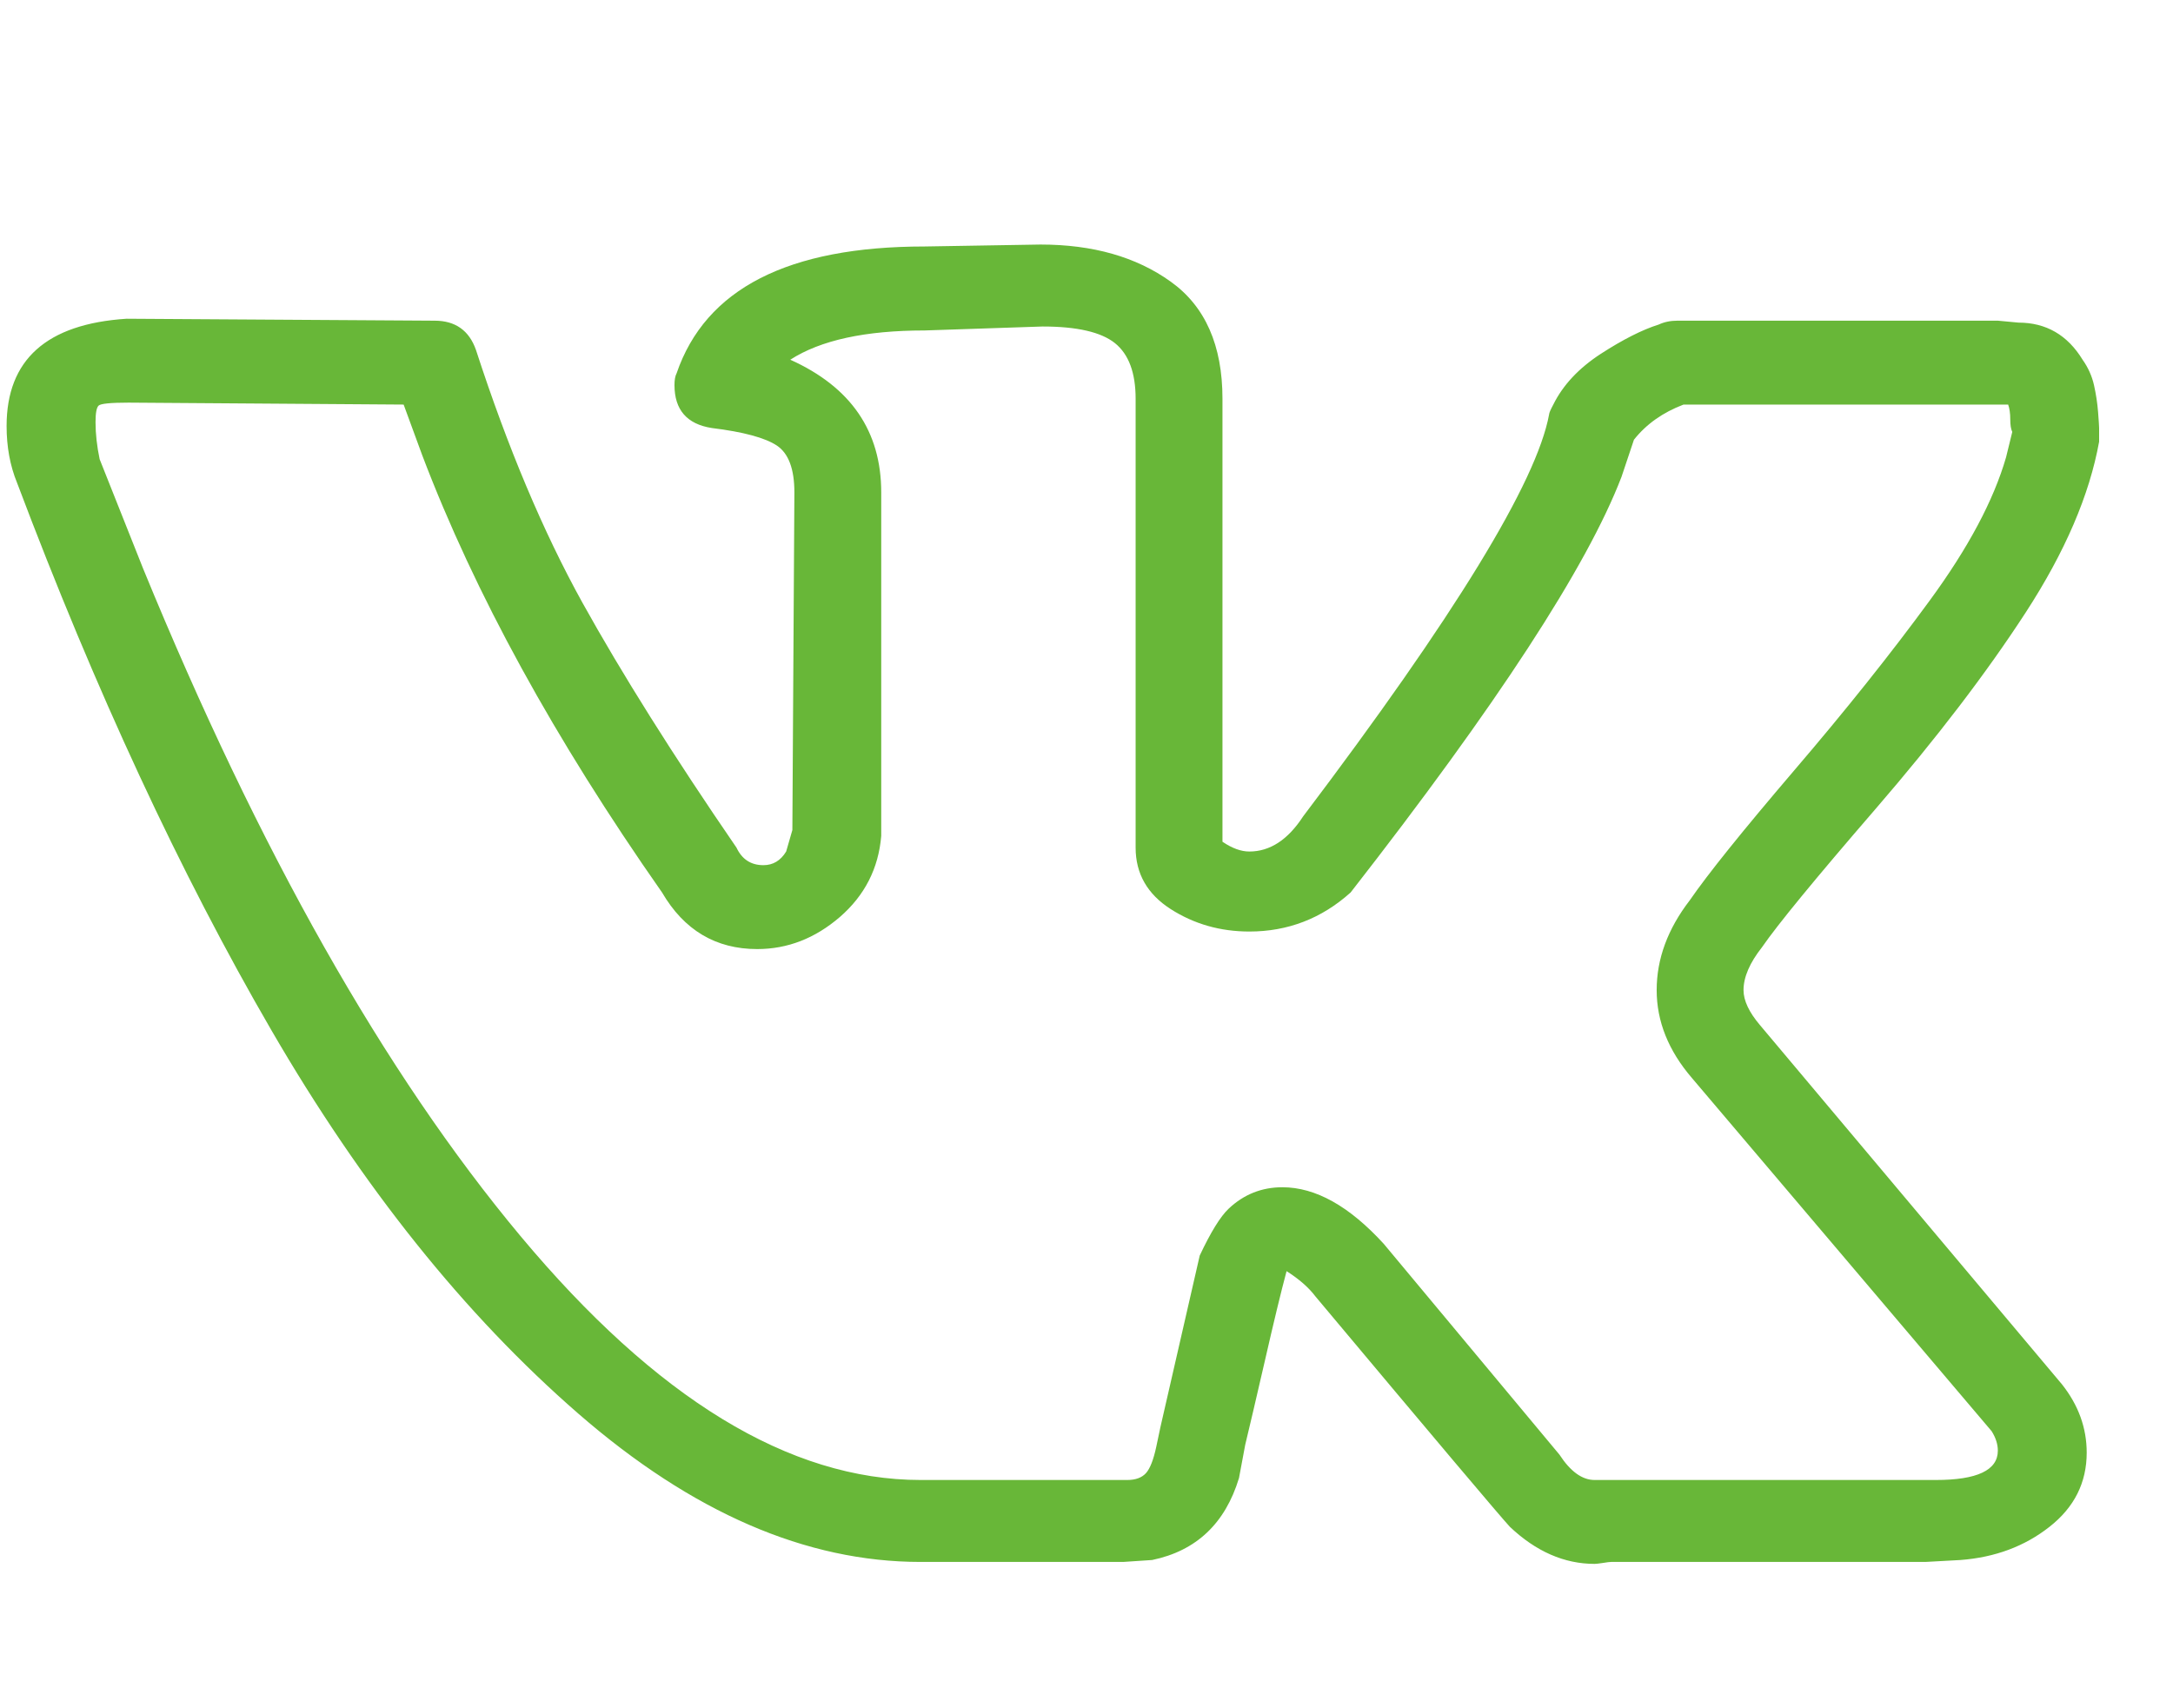
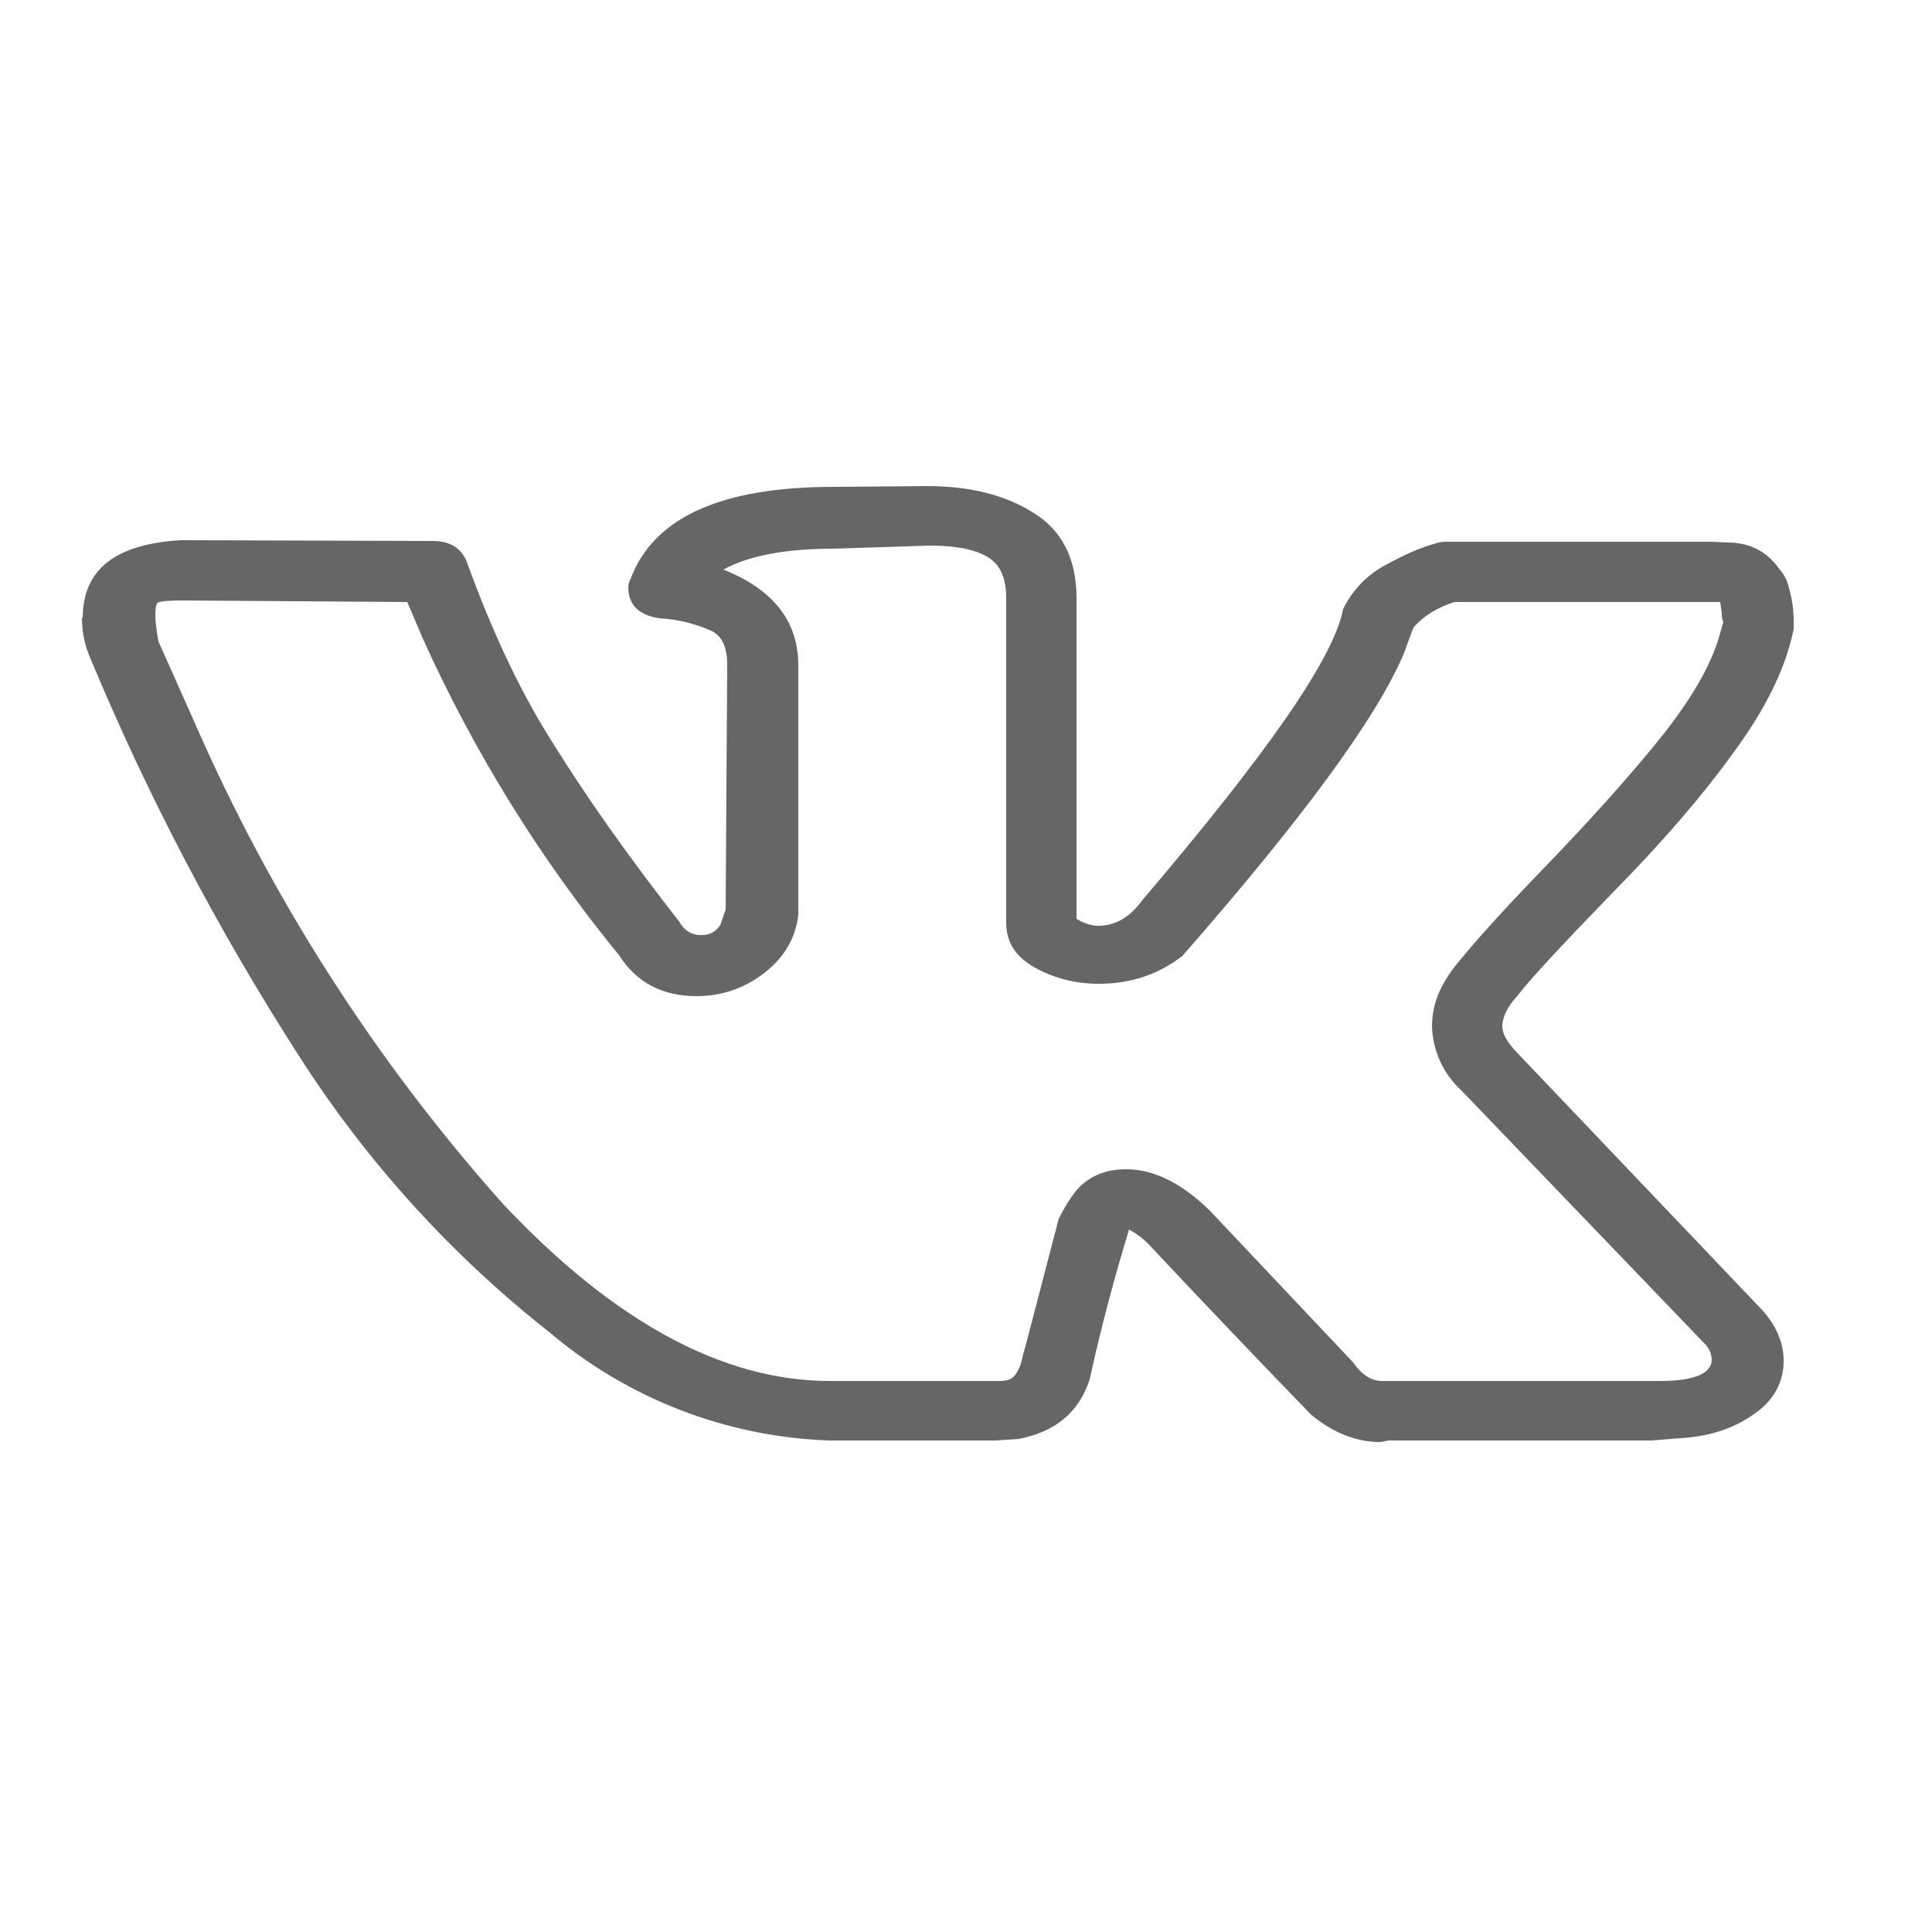
- <svg xmlns="http://www.w3.org/2000/svg" width="28" height="22" viewBox="0 0 28 22" fill="none">
-   <path d="M0.085 5.49C0.085 4.635 0.6 4.174 1.631 4.107L5.6 4.132C5.867 4.132 6.045 4.258 6.133 4.509C6.542 5.767 6.999 6.852 7.505 7.766C8.012 8.679 8.673 9.732 9.49 10.922C9.561 11.073 9.677 11.148 9.837 11.148C9.961 11.148 10.059 11.089 10.13 10.972L10.21 10.695L10.236 6.345C10.236 6.043 10.161 5.842 10.01 5.741C9.859 5.641 9.579 5.565 9.171 5.515C8.851 5.465 8.691 5.28 8.691 4.962C8.691 4.895 8.7 4.844 8.718 4.811C9.091 3.721 10.156 3.176 11.915 3.176L13.407 3.151C14.082 3.151 14.641 3.31 15.085 3.629C15.53 3.947 15.752 4.45 15.752 5.138V10.846C15.876 10.93 15.991 10.972 16.098 10.972C16.364 10.972 16.595 10.821 16.791 10.52C18.744 7.938 19.801 6.211 19.961 5.339C19.961 5.322 19.979 5.28 20.015 5.213C20.139 4.962 20.343 4.744 20.627 4.559C20.912 4.375 21.16 4.249 21.373 4.182C21.444 4.149 21.524 4.132 21.613 4.132H25.743L26.009 4.157C26.364 4.157 26.64 4.316 26.835 4.635C26.906 4.735 26.955 4.844 26.982 4.962C27.008 5.079 27.026 5.196 27.035 5.314C27.044 5.431 27.048 5.498 27.048 5.515V5.691C26.924 6.378 26.609 7.112 26.102 7.892C25.596 8.671 24.952 9.514 24.171 10.419C23.389 11.324 22.901 11.919 22.705 12.204C22.546 12.406 22.466 12.59 22.466 12.758C22.466 12.892 22.537 13.043 22.679 13.21L26.569 17.837C26.782 18.106 26.888 18.399 26.888 18.718C26.888 19.103 26.729 19.422 26.409 19.673C26.089 19.925 25.707 20.067 25.263 20.101L24.81 20.126H20.761C20.743 20.126 20.707 20.13 20.654 20.139C20.601 20.147 20.565 20.151 20.547 20.151C20.157 20.151 19.792 19.992 19.455 19.673C19.331 19.539 18.496 18.55 16.951 16.706C16.862 16.588 16.737 16.48 16.578 16.379C16.506 16.647 16.413 17.033 16.298 17.536C16.182 18.039 16.098 18.399 16.045 18.617L15.965 19.045C15.787 19.631 15.414 19.983 14.846 20.101L14.473 20.126H11.862C10.387 20.126 8.918 19.489 7.452 18.215C5.987 16.941 4.668 15.293 3.496 13.273C2.323 11.253 1.231 8.902 0.219 6.219C0.13 6.001 0.085 5.758 0.085 5.49ZM16.098 12.003C15.725 12.003 15.387 11.907 15.085 11.714C14.784 11.521 14.633 11.257 14.633 10.922V5.138C14.633 4.803 14.544 4.564 14.366 4.421C14.188 4.279 13.878 4.207 13.434 4.207L11.915 4.258C11.151 4.258 10.574 4.383 10.183 4.635C10.965 4.987 11.355 5.557 11.355 6.345V10.771C11.32 11.19 11.142 11.538 10.823 11.815C10.503 12.091 10.148 12.229 9.757 12.229C9.224 12.229 8.815 11.986 8.531 11.5C7.146 9.522 6.116 7.644 5.441 5.867L5.201 5.213L1.657 5.188C1.426 5.188 1.298 5.201 1.271 5.226C1.244 5.251 1.231 5.322 1.231 5.44C1.231 5.59 1.249 5.75 1.284 5.917L1.844 7.326C3.336 10.964 4.957 13.831 6.706 15.926C8.456 18.022 10.174 19.07 11.862 19.07H14.526C14.633 19.07 14.713 19.04 14.766 18.982C14.819 18.923 14.863 18.81 14.899 18.642L14.952 18.391L15.459 16.178C15.601 15.876 15.725 15.675 15.832 15.574C16.027 15.39 16.258 15.298 16.524 15.298C16.951 15.298 17.386 15.541 17.83 16.027L20.094 18.743C20.236 18.961 20.387 19.07 20.547 19.07H24.944C25.476 19.07 25.743 18.944 25.743 18.692C25.743 18.609 25.716 18.525 25.663 18.441L21.8 13.889C21.498 13.537 21.347 13.16 21.347 12.758C21.347 12.355 21.489 11.97 21.773 11.601C22.004 11.265 22.452 10.708 23.118 9.928C23.785 9.149 24.366 8.42 24.863 7.741C25.361 7.062 25.689 6.446 25.849 5.892L25.929 5.565C25.912 5.532 25.903 5.477 25.903 5.402C25.903 5.326 25.894 5.264 25.876 5.213H21.693C21.427 5.314 21.213 5.465 21.054 5.666L20.894 6.144C20.45 7.301 19.286 9.086 17.403 11.5C17.03 11.835 16.595 12.003 16.098 12.003Z" fill="#68B738" />
+ <svg xmlns="http://www.w3.org/2000/svg" viewBox="0 0 25 25" fill="none">
+   <path d="M1.07 8c0-.63.42-.96 1.27-1.01L5.6 7c.22 0 .37.09.44.27.33.91.7 1.7 1.13 2.37.41.66.95 1.43 1.63 2.3a.3.3 0 00.28.16c.1 0 .18-.04.24-.13l.07-.2.02-3.17c0-.21-.06-.36-.19-.43A1.9 1.9 0 008.53 8c-.26-.04-.4-.17-.4-.4 0-.05.02-.09.03-.11.3-.8 1.18-1.19 2.63-1.19L12 6.29c.56 0 1.02.12 1.38.35.37.23.55.6.55 1.1v4.15c.1.06.2.09.28.09.22 0 .41-.11.57-.33 1.6-1.88 2.48-3.13 2.6-3.77a1.29 1.29 0 01.55-.57c.24-.13.44-.22.62-.27a.5.5 0 01.2-.03h3.39l.21.01c.3 0 .52.12.68.35.06.07.1.15.12.24a1.57 1.57 0 01.06.4v.13c-.1.5-.36 1.03-.78 1.6-.41.57-.94 1.18-1.59 1.84-.64.66-1.04 1.09-1.2 1.3-.13.14-.2.28-.2.4 0 .1.06.2.18.33l3.2 3.36c.17.2.26.41.26.64 0 .28-.13.52-.4.7-.26.18-.57.28-.94.3l-.37.03h-3.33a.8.8 0 00-.08 0 .8.8 0 01-.1.02c-.31 0-.61-.12-.89-.35a182 182 0 01-2.06-2.16 1.1 1.1 0 00-.3-.24 25.63 25.63 0 00-.44 1.63l-.07.31c-.14.43-.45.68-.92.77l-.3.02h-2.15a5.92 5.92 0 01-3.62-1.4 14.5 14.5 0 01-3.25-3.59 32.9 32.9 0 01-2.69-5.13c-.07-.16-.11-.33-.11-.53zm13.15 4.73c-.3 0-.58-.07-.83-.21-.25-.14-.37-.33-.37-.58v-4.2c0-.25-.07-.42-.22-.52-.15-.1-.4-.16-.77-.16l-1.24.04c-.63 0-1.1.09-1.43.27.65.26.97.67.97 1.24v3.22c-.03.3-.18.56-.44.76-.26.2-.55.3-.88.3-.43 0-.77-.17-1-.53a18.47 18.47 0 01-2.54-4.1l-.2-.47-2.9-.02c-.2 0-.3.01-.33.03-.02.02-.03.07-.03.16 0 .1.02.22.04.34l.46 1.03a23.46 23.46 0 004 6.25c1.44 1.53 2.85 2.29 4.23 2.29h2.2c.08 0 .15-.02.19-.07a.52.52 0 00.1-.24l.05-.18.42-1.61c.11-.22.22-.37.3-.44.16-.14.35-.2.57-.2.35 0 .71.17 1.08.53l1.86 1.97c.11.16.24.24.37.24h3.6c.45 0 .67-.1.67-.28a.31.31 0 00-.07-.18l-3.17-3.3a1.17 1.17 0 01-.38-.83c0-.3.12-.57.35-.84.2-.25.56-.65 1.11-1.22s1.03-1.1 1.43-1.59c.41-.5.68-.94.81-1.34l.07-.24a.24.24 0 01-.02-.12l-.02-.14h-3.44c-.22.07-.4.18-.53.33l-.13.35c-.36.84-1.32 2.14-2.86 3.9-.31.24-.67.36-1.08.36z" fill="#666" />
</svg>
